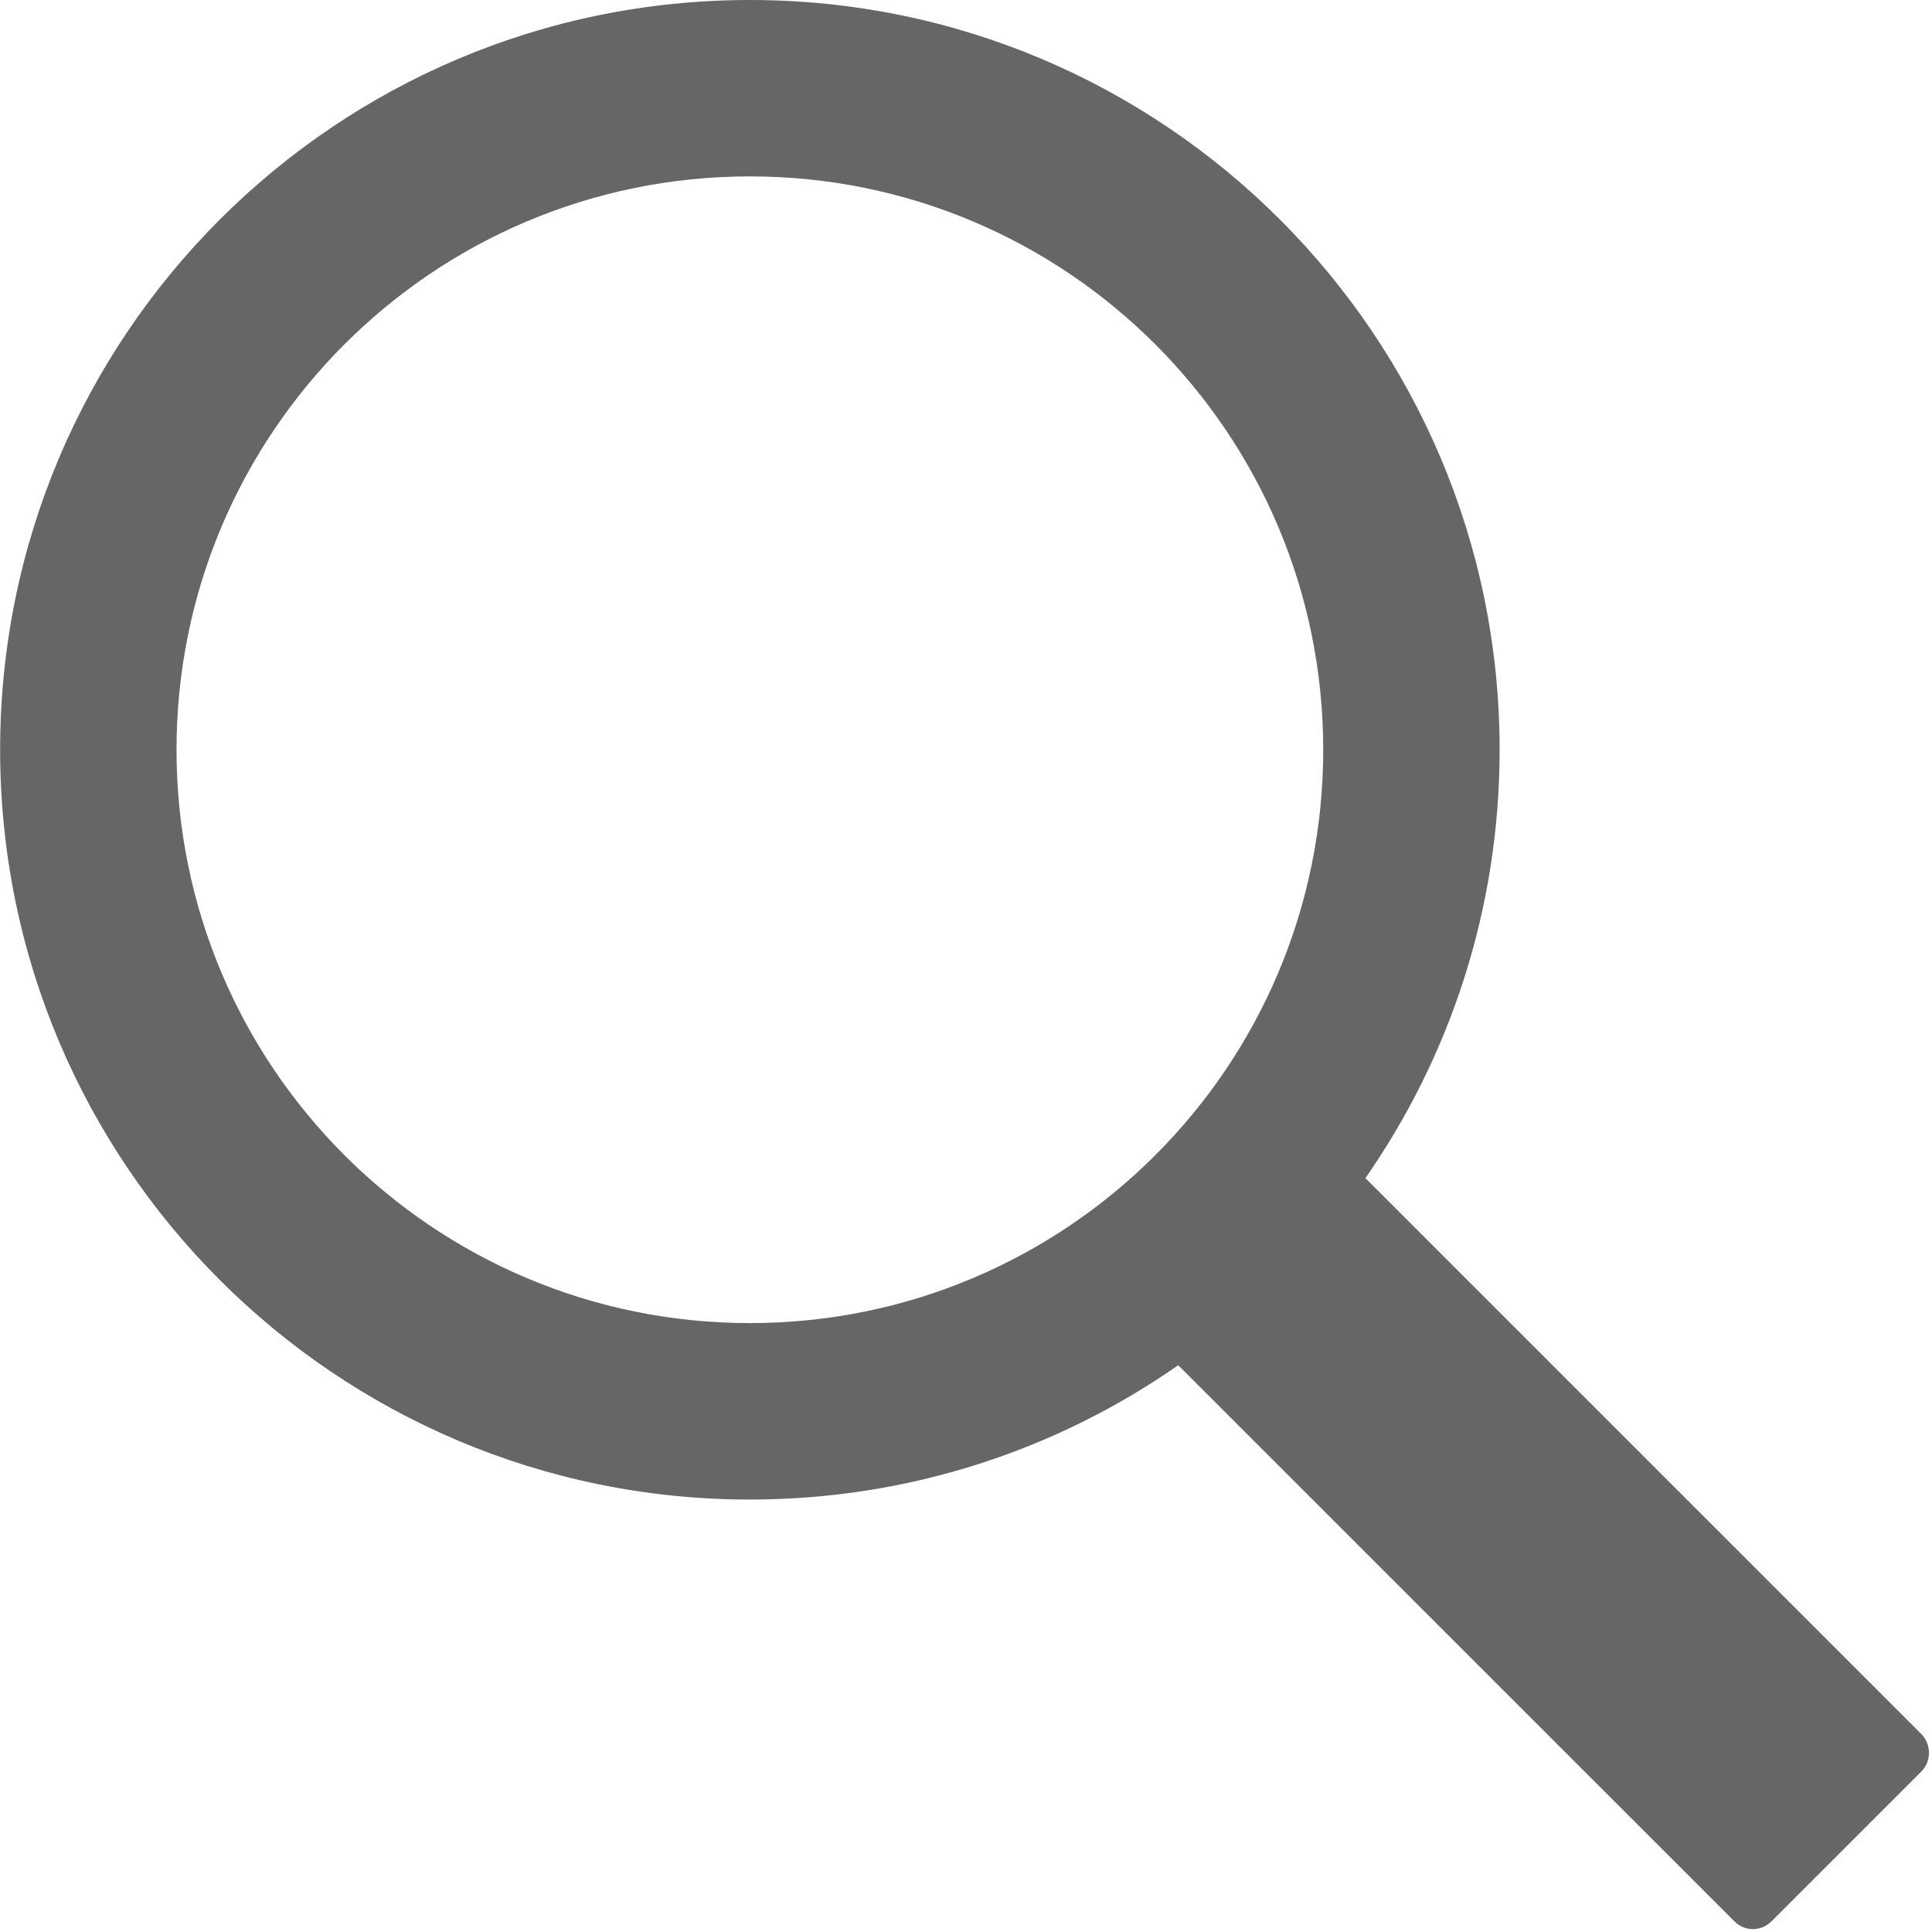
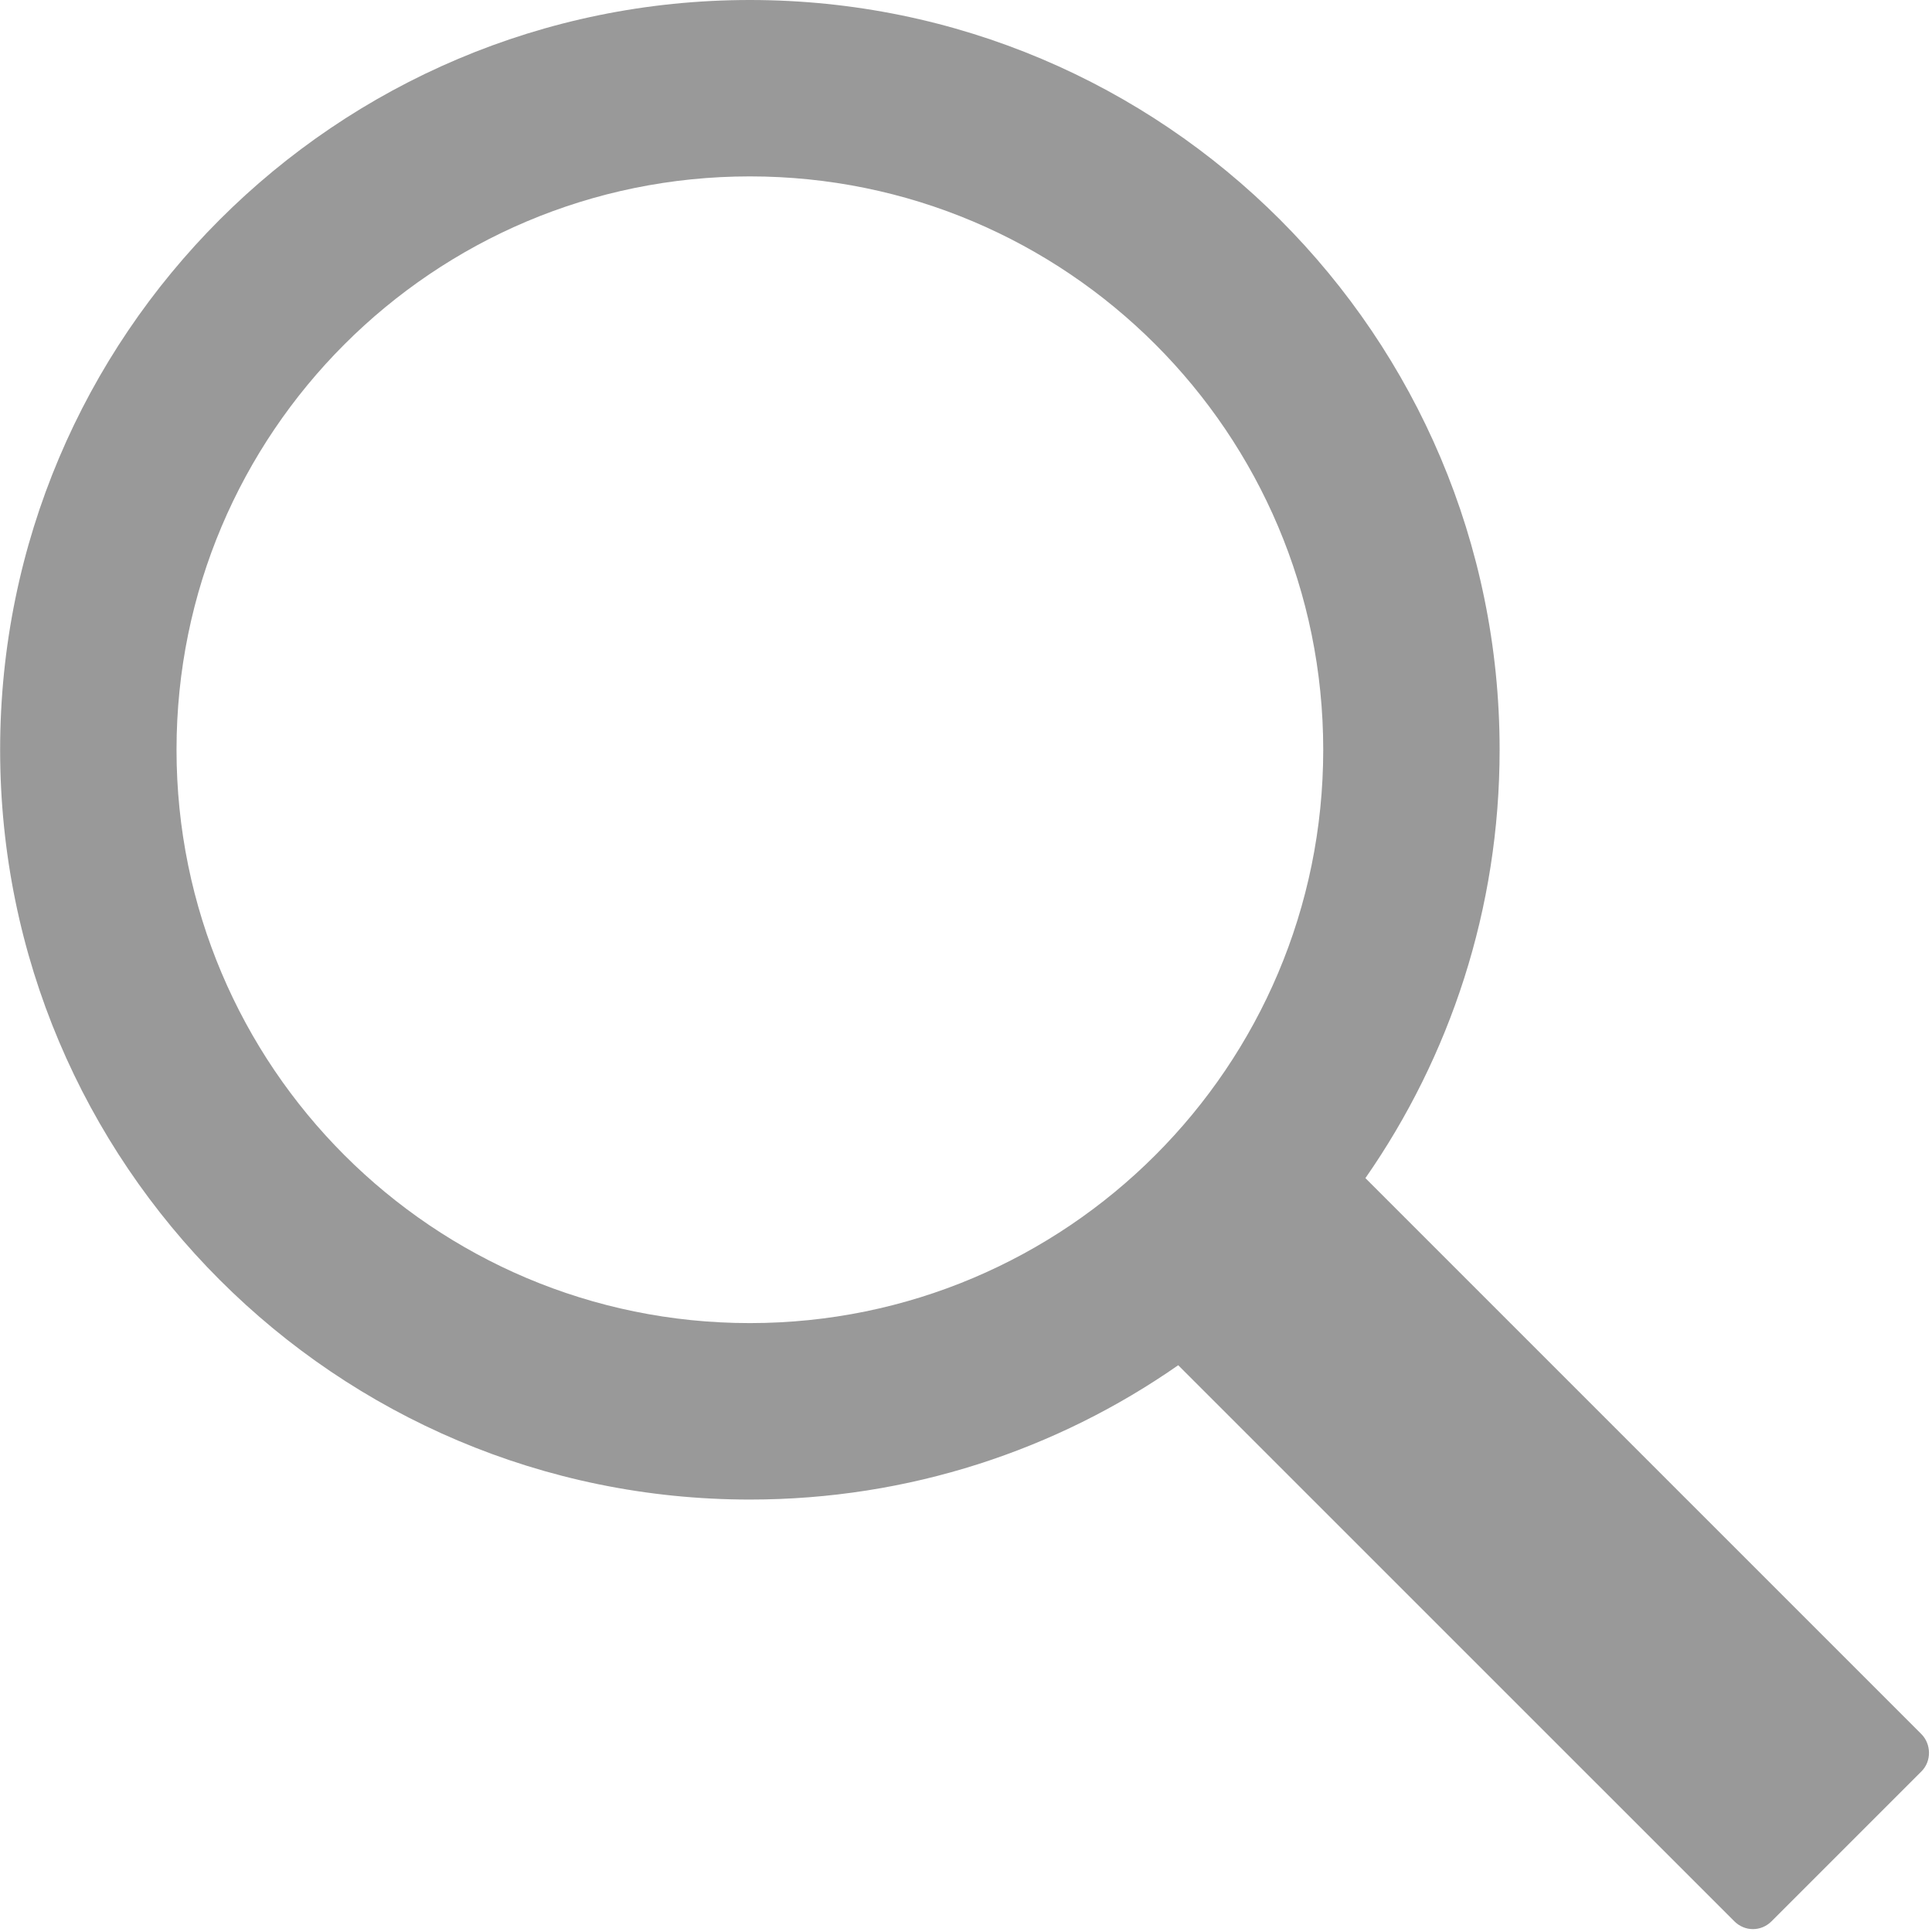
<svg xmlns="http://www.w3.org/2000/svg" width="30px" height="30px" viewBox="0 0 30 30" version="1.1">
  <defs />
  <g id="Page-1" stroke="none" stroke-width="1" fill="none" fill-rule="evenodd">
-     <g id="search" fill-rule="nonzero" fill="#666666">
+     <g id="search" fill-rule="nonzero" fill="#999999">
      <path d="M11.644,0 C5.215,0 0.002,5.213 0.002,11.642 C0.002,18.072 5.215,23.285 11.644,23.285 C14.116,23.285 16.409,22.514 18.294,21.2 L18.295,21.199 L26.93,29.833 C27.09,29.994 27.345,29.998 27.509,29.833 L29.836,27.506 C29.997,27.346 29.988,27.08 29.835,26.927 L21.202,18.294 C22.515,16.408 23.286,14.115 23.286,11.642 C23.286,5.213 18.073,0 11.644,0 Z M11.644,20.545 C6.727,20.545 2.741,16.56 2.741,11.642 C2.741,6.725 6.727,2.739 11.644,2.739 C16.561,2.739 20.547,6.725 20.547,11.642 C20.547,16.56 16.561,20.545 11.644,20.545 Z" id="Shape" />
    </g>
  </g>
</svg>
